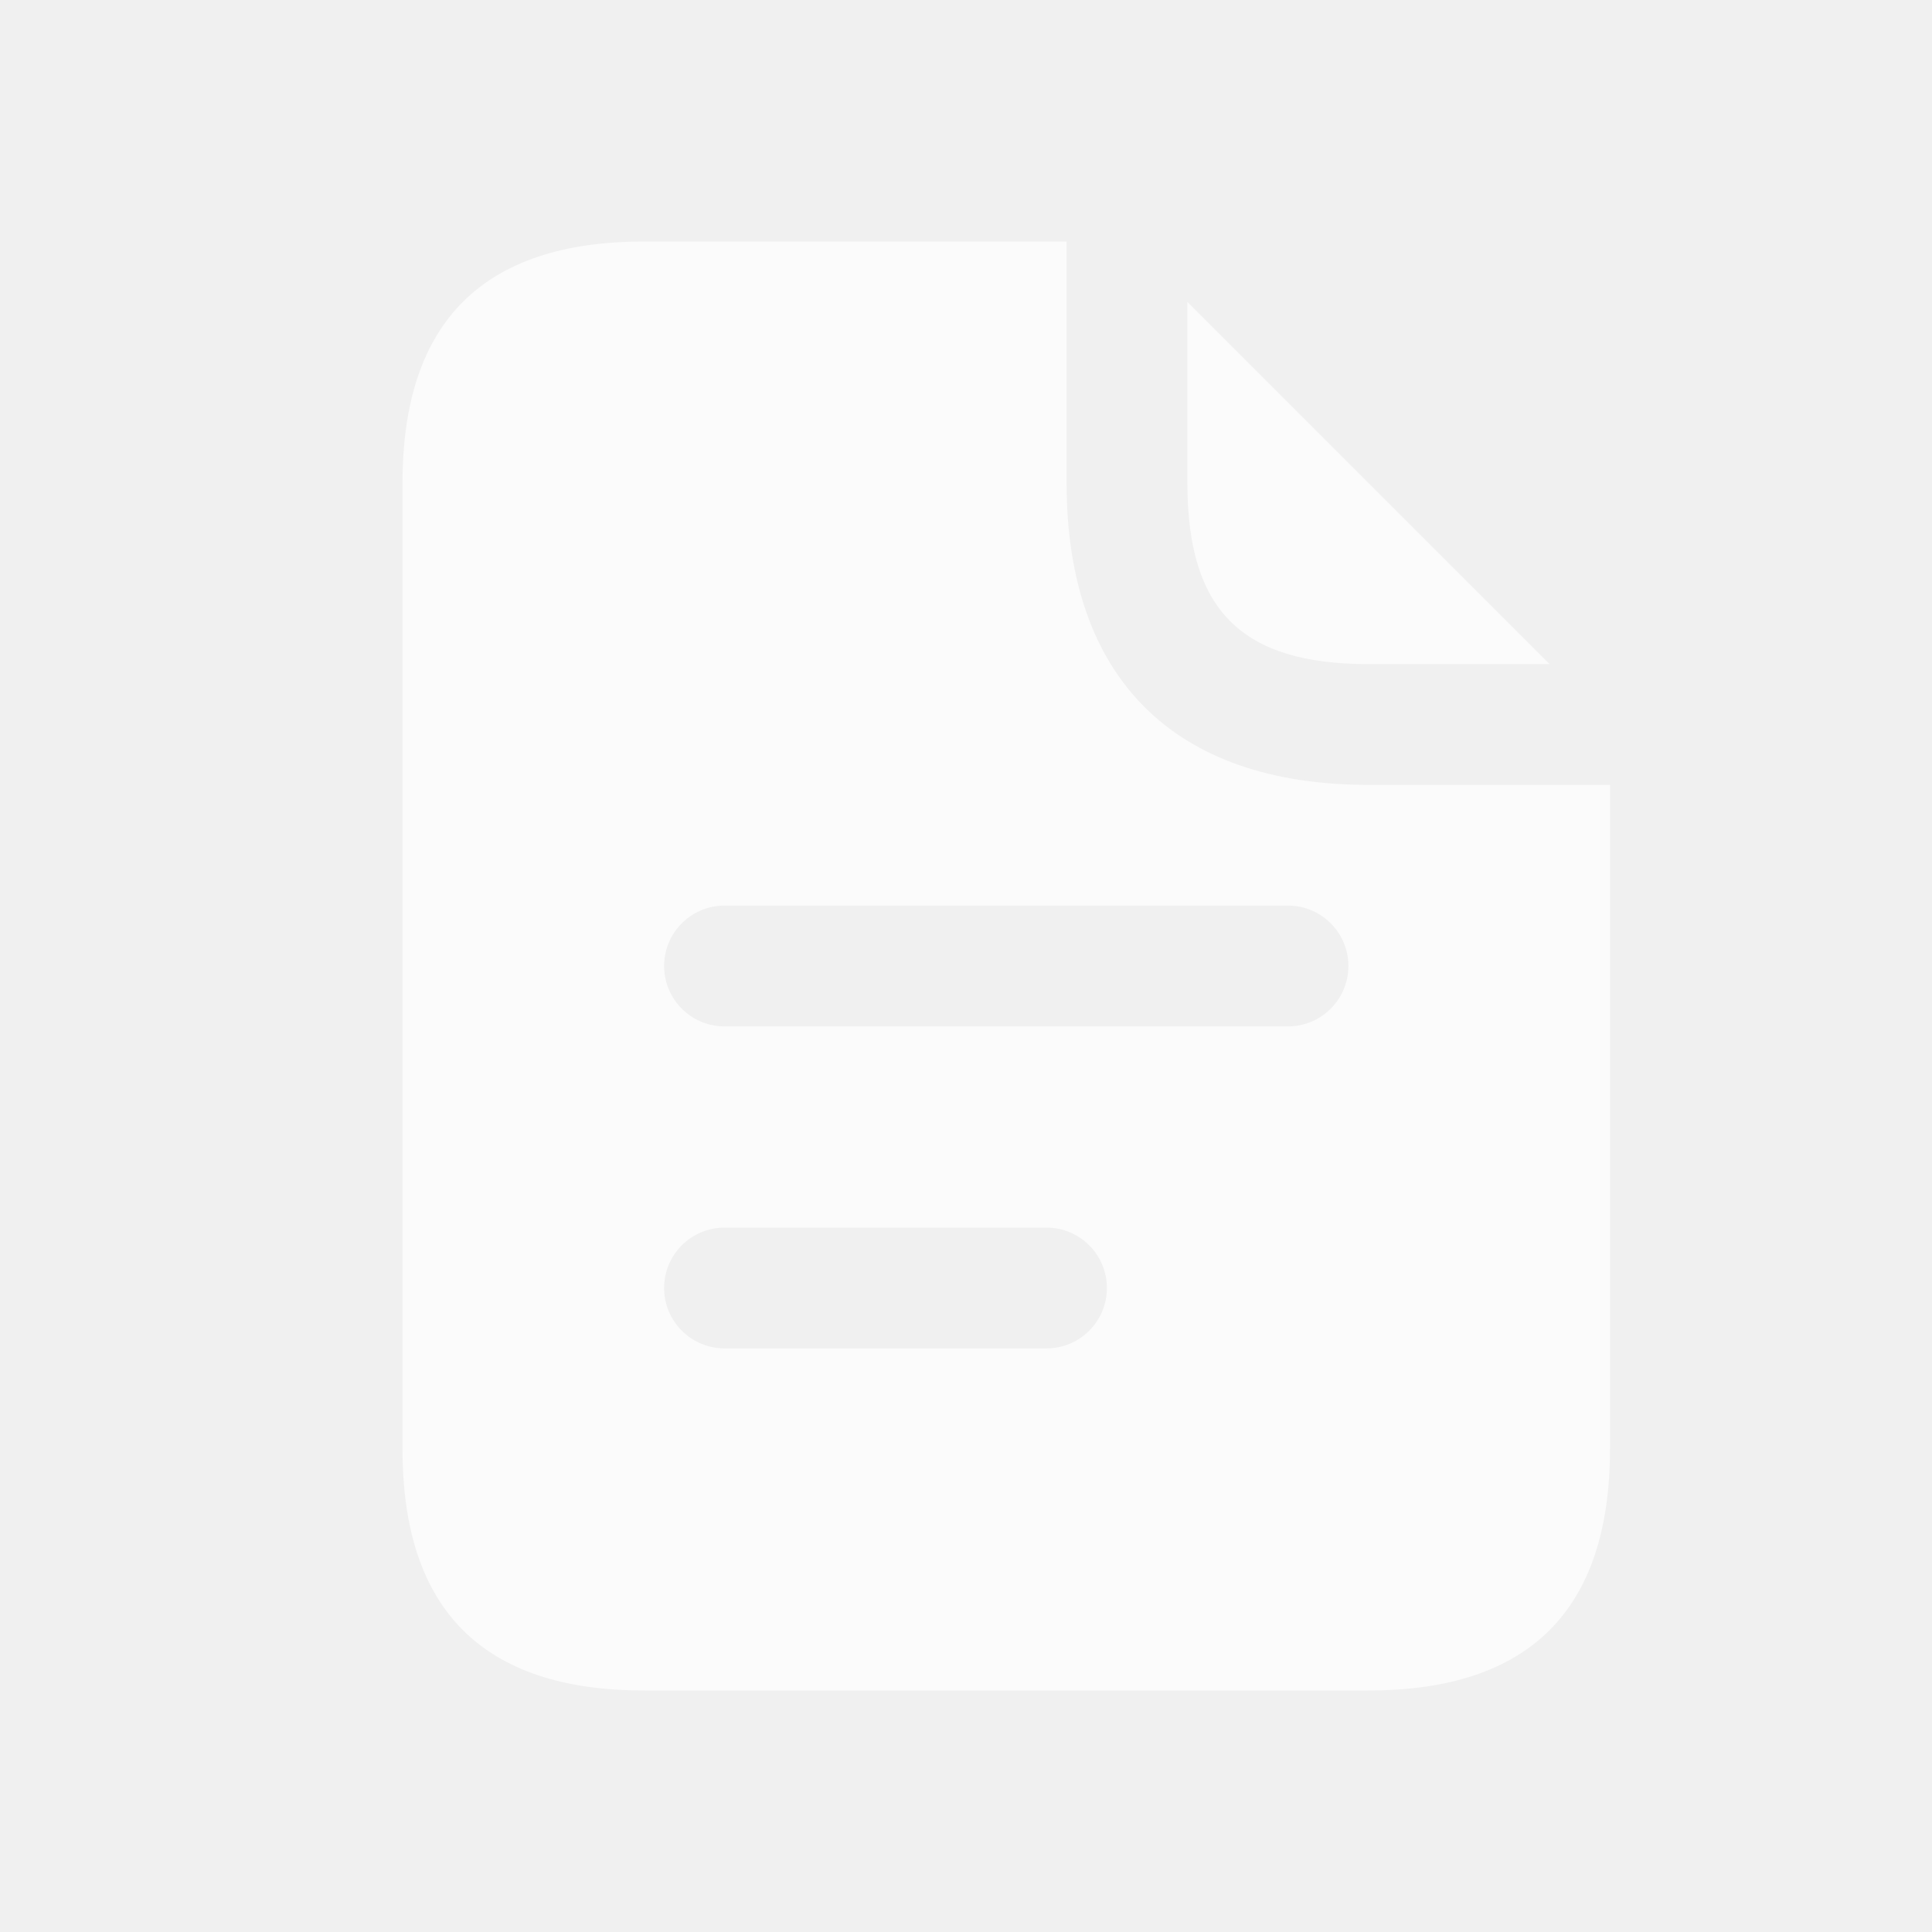
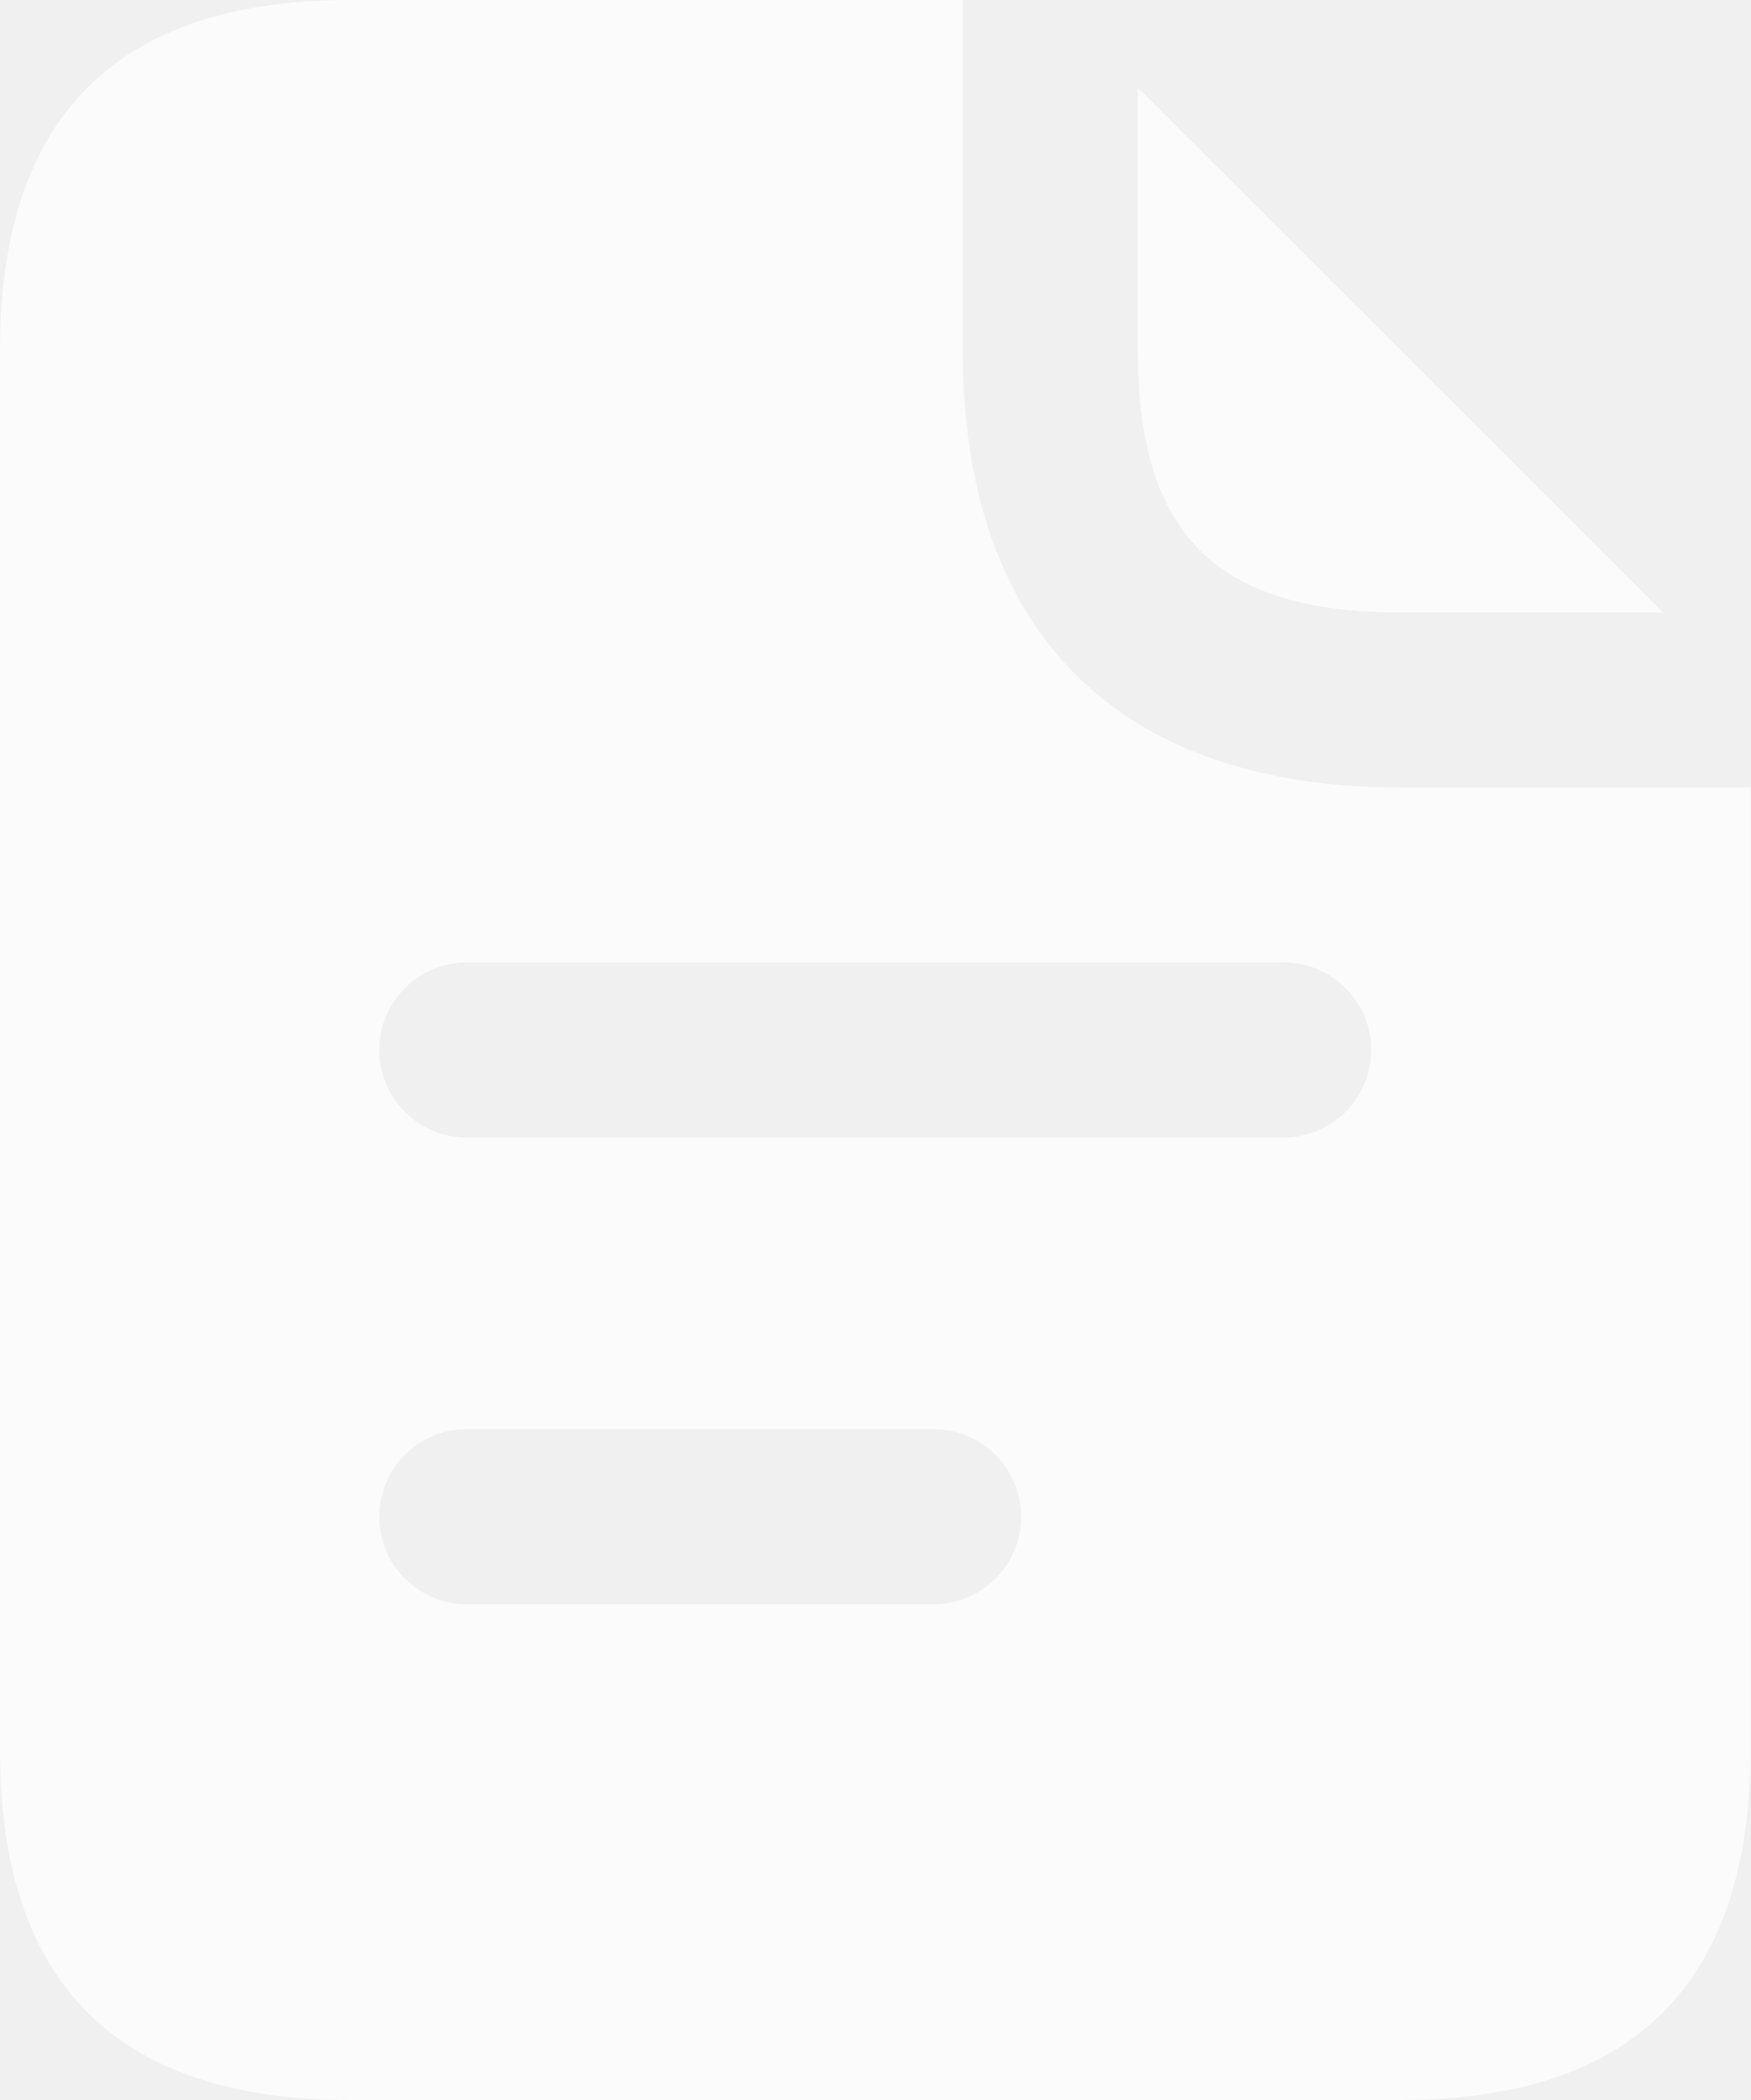
- <svg xmlns="http://www.w3.org/2000/svg" width="24" height="24" viewBox="0 0 24 24" fill="none">
-   <path d="M19.25 8.25H17C15.42 8.25 14.75 7.58 14.75 6V3.75L19.25 8.25ZM20 9.75V18C20 20 19 21 17 21H8C6 21 5 20 5 18V6C5 4 6 3 8 3H13.25V6C13.25 8.42 14.58 9.75 17 9.75H20ZM13.75 16C13.75 15.586 13.414 15.25 13 15.25H9C8.586 15.25 8.25 15.586 8.25 16C8.25 16.414 8.586 16.75 9 16.75H13C13.414 16.75 13.75 16.414 13.75 16ZM16.75 12C16.75 11.586 16.414 11.25 16 11.25H9C8.586 11.25 8.25 11.586 8.25 12C8.25 12.414 8.586 12.75 9 12.75H16C16.414 12.75 16.75 12.414 16.75 12Z" fill="white" fill-opacity="0.7" />
+ <svg xmlns="http://www.w3.org/2000/svg" width="15" height="18" viewBox="0 0 15 18" fill="none">
+   <path d="M14.25 5.25H12C10.42 5.25 9.75 4.58 9.75 3V0.75L14.25 5.25ZM15 6.75V15C15 17 14 18 12 18H3C1 18 0 17 0 15V3C0 1 1 0 3 0H8.25V3C8.25 5.42 9.58 6.75 12 6.75H15ZM8.75 13C8.75 12.586 8.414 12.25 8 12.25H4C3.586 12.25 3.25 12.586 3.25 13C3.25 13.414 3.586 13.75 4 13.75H8C8.414 13.75 8.75 13.414 8.75 13ZM11.75 9C11.75 8.586 11.414 8.25 11 8.25H4C3.586 8.25 3.25 8.586 3.25 9C3.25 9.414 3.586 9.75 4 9.75H11C11.414 9.75 11.75 9.414 11.75 9Z" fill="white" fill-opacity="0.7" />
</svg>
